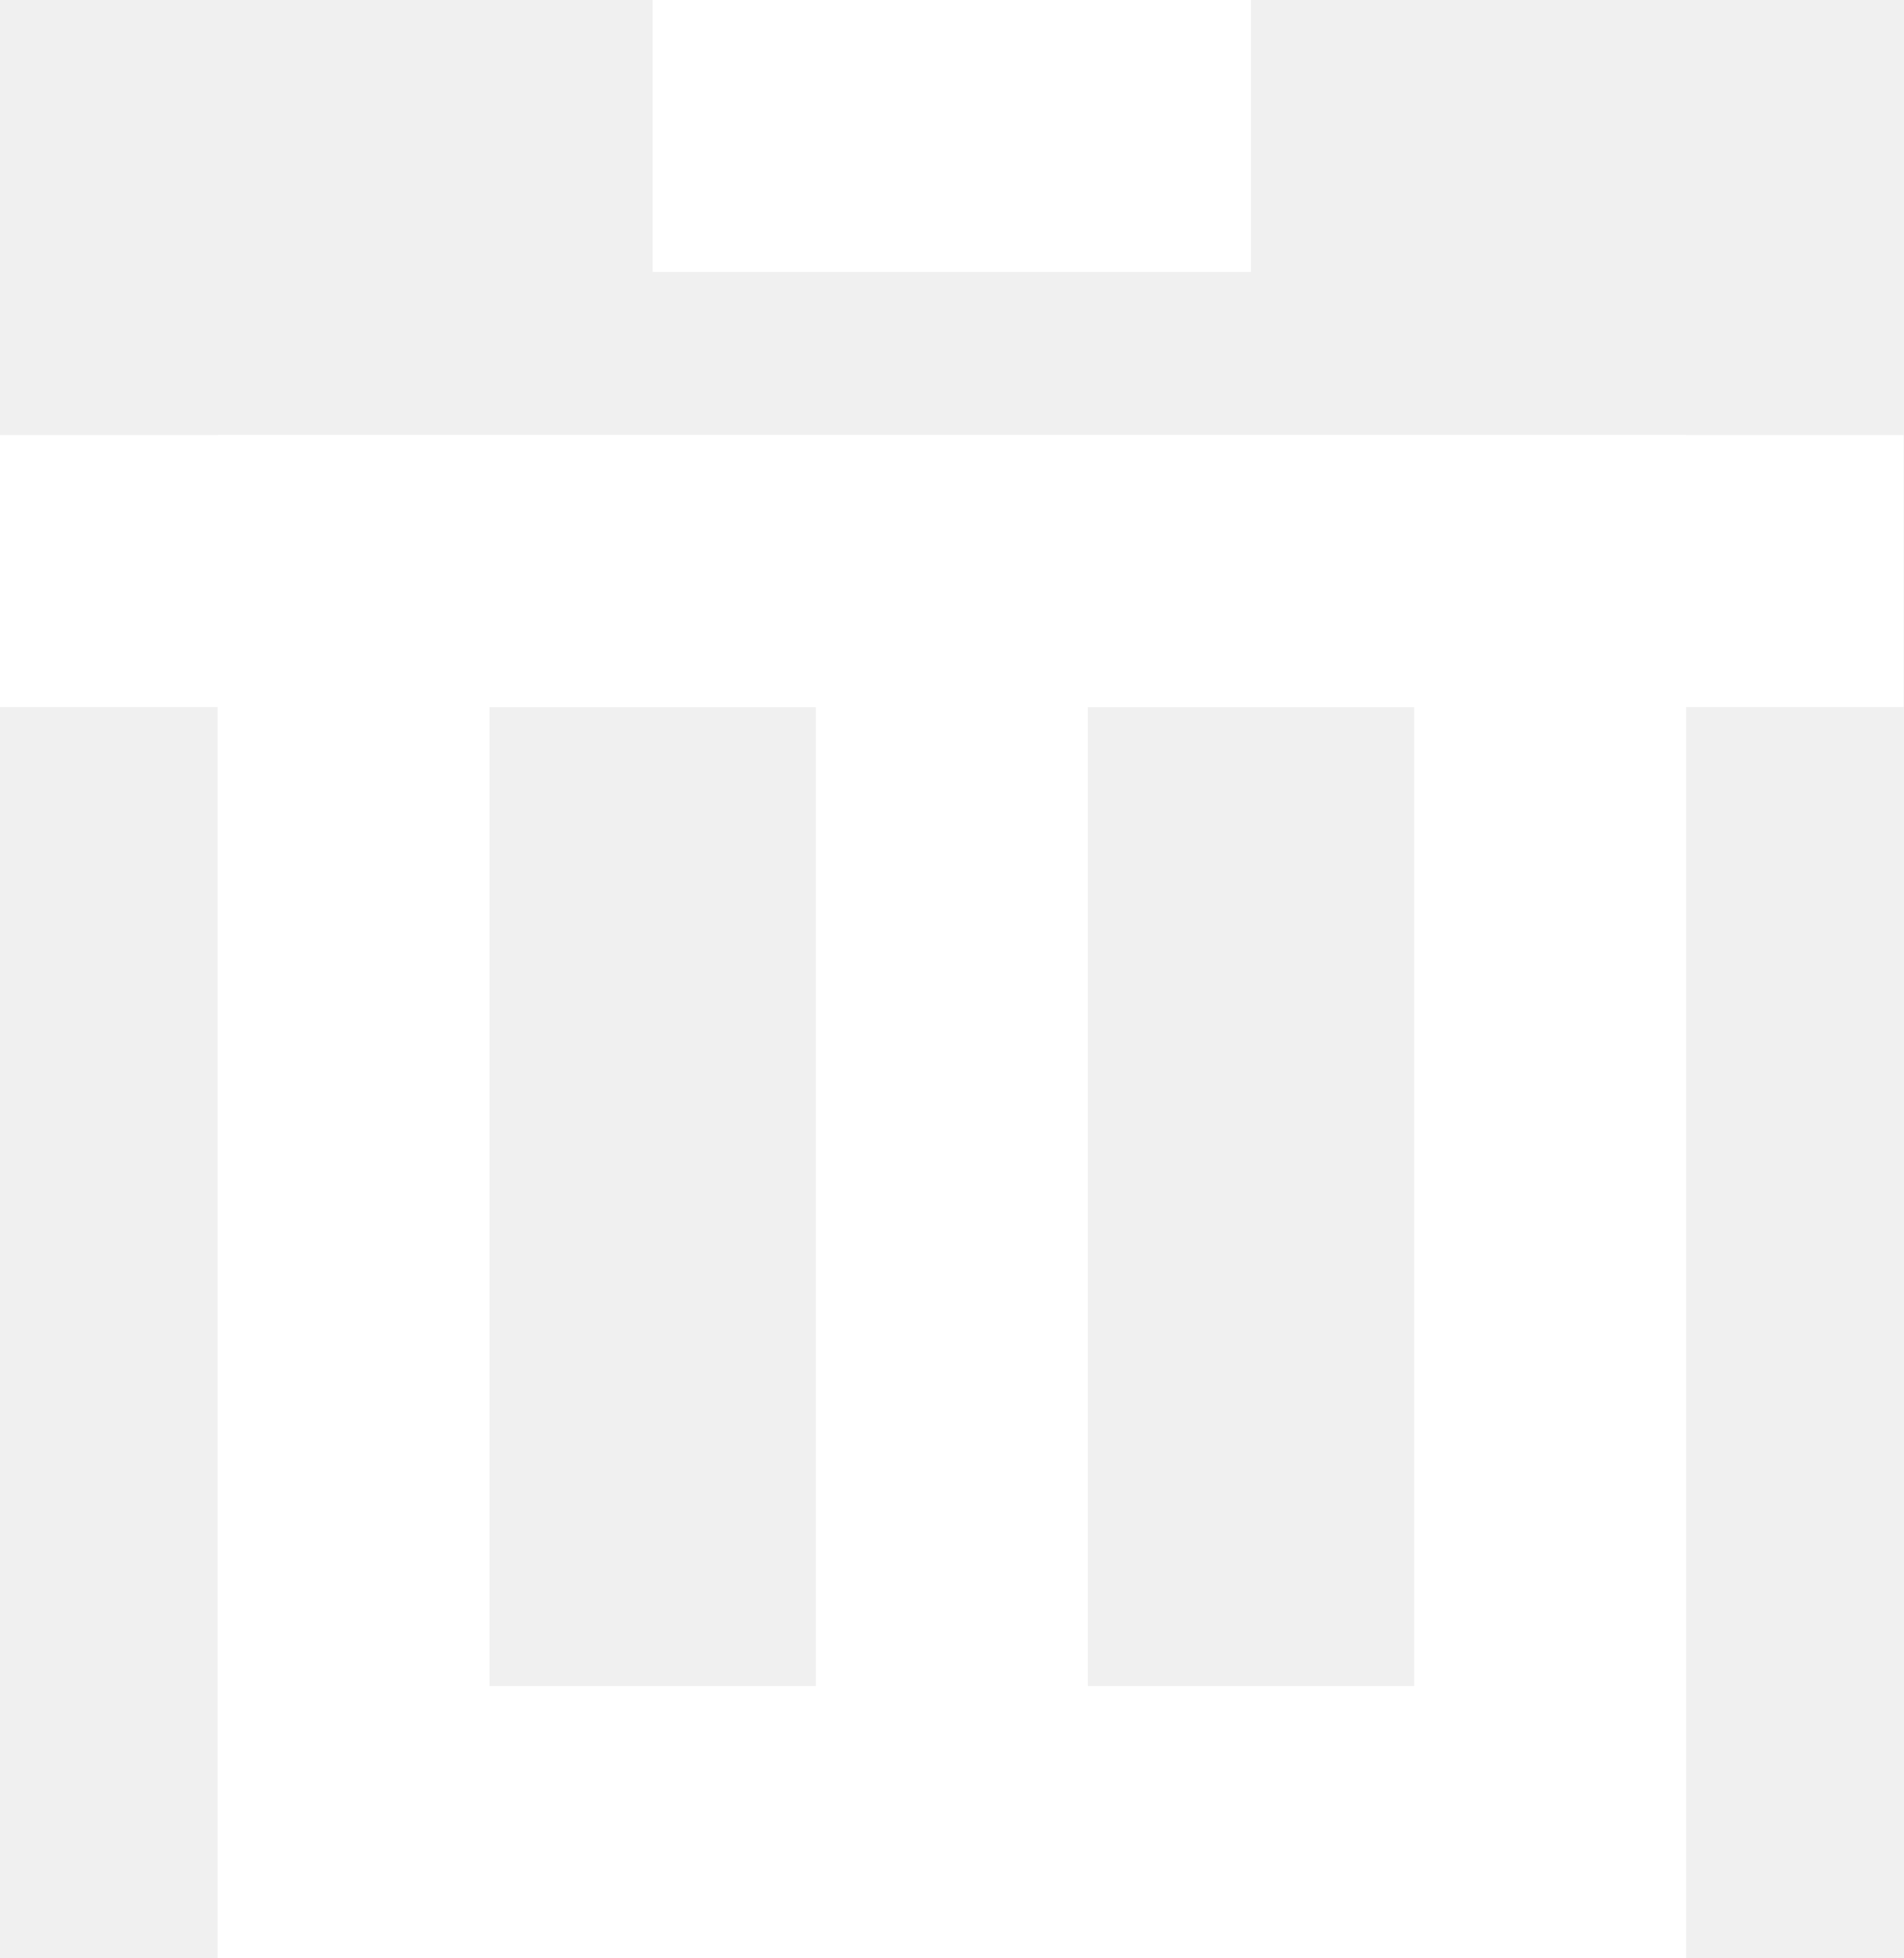
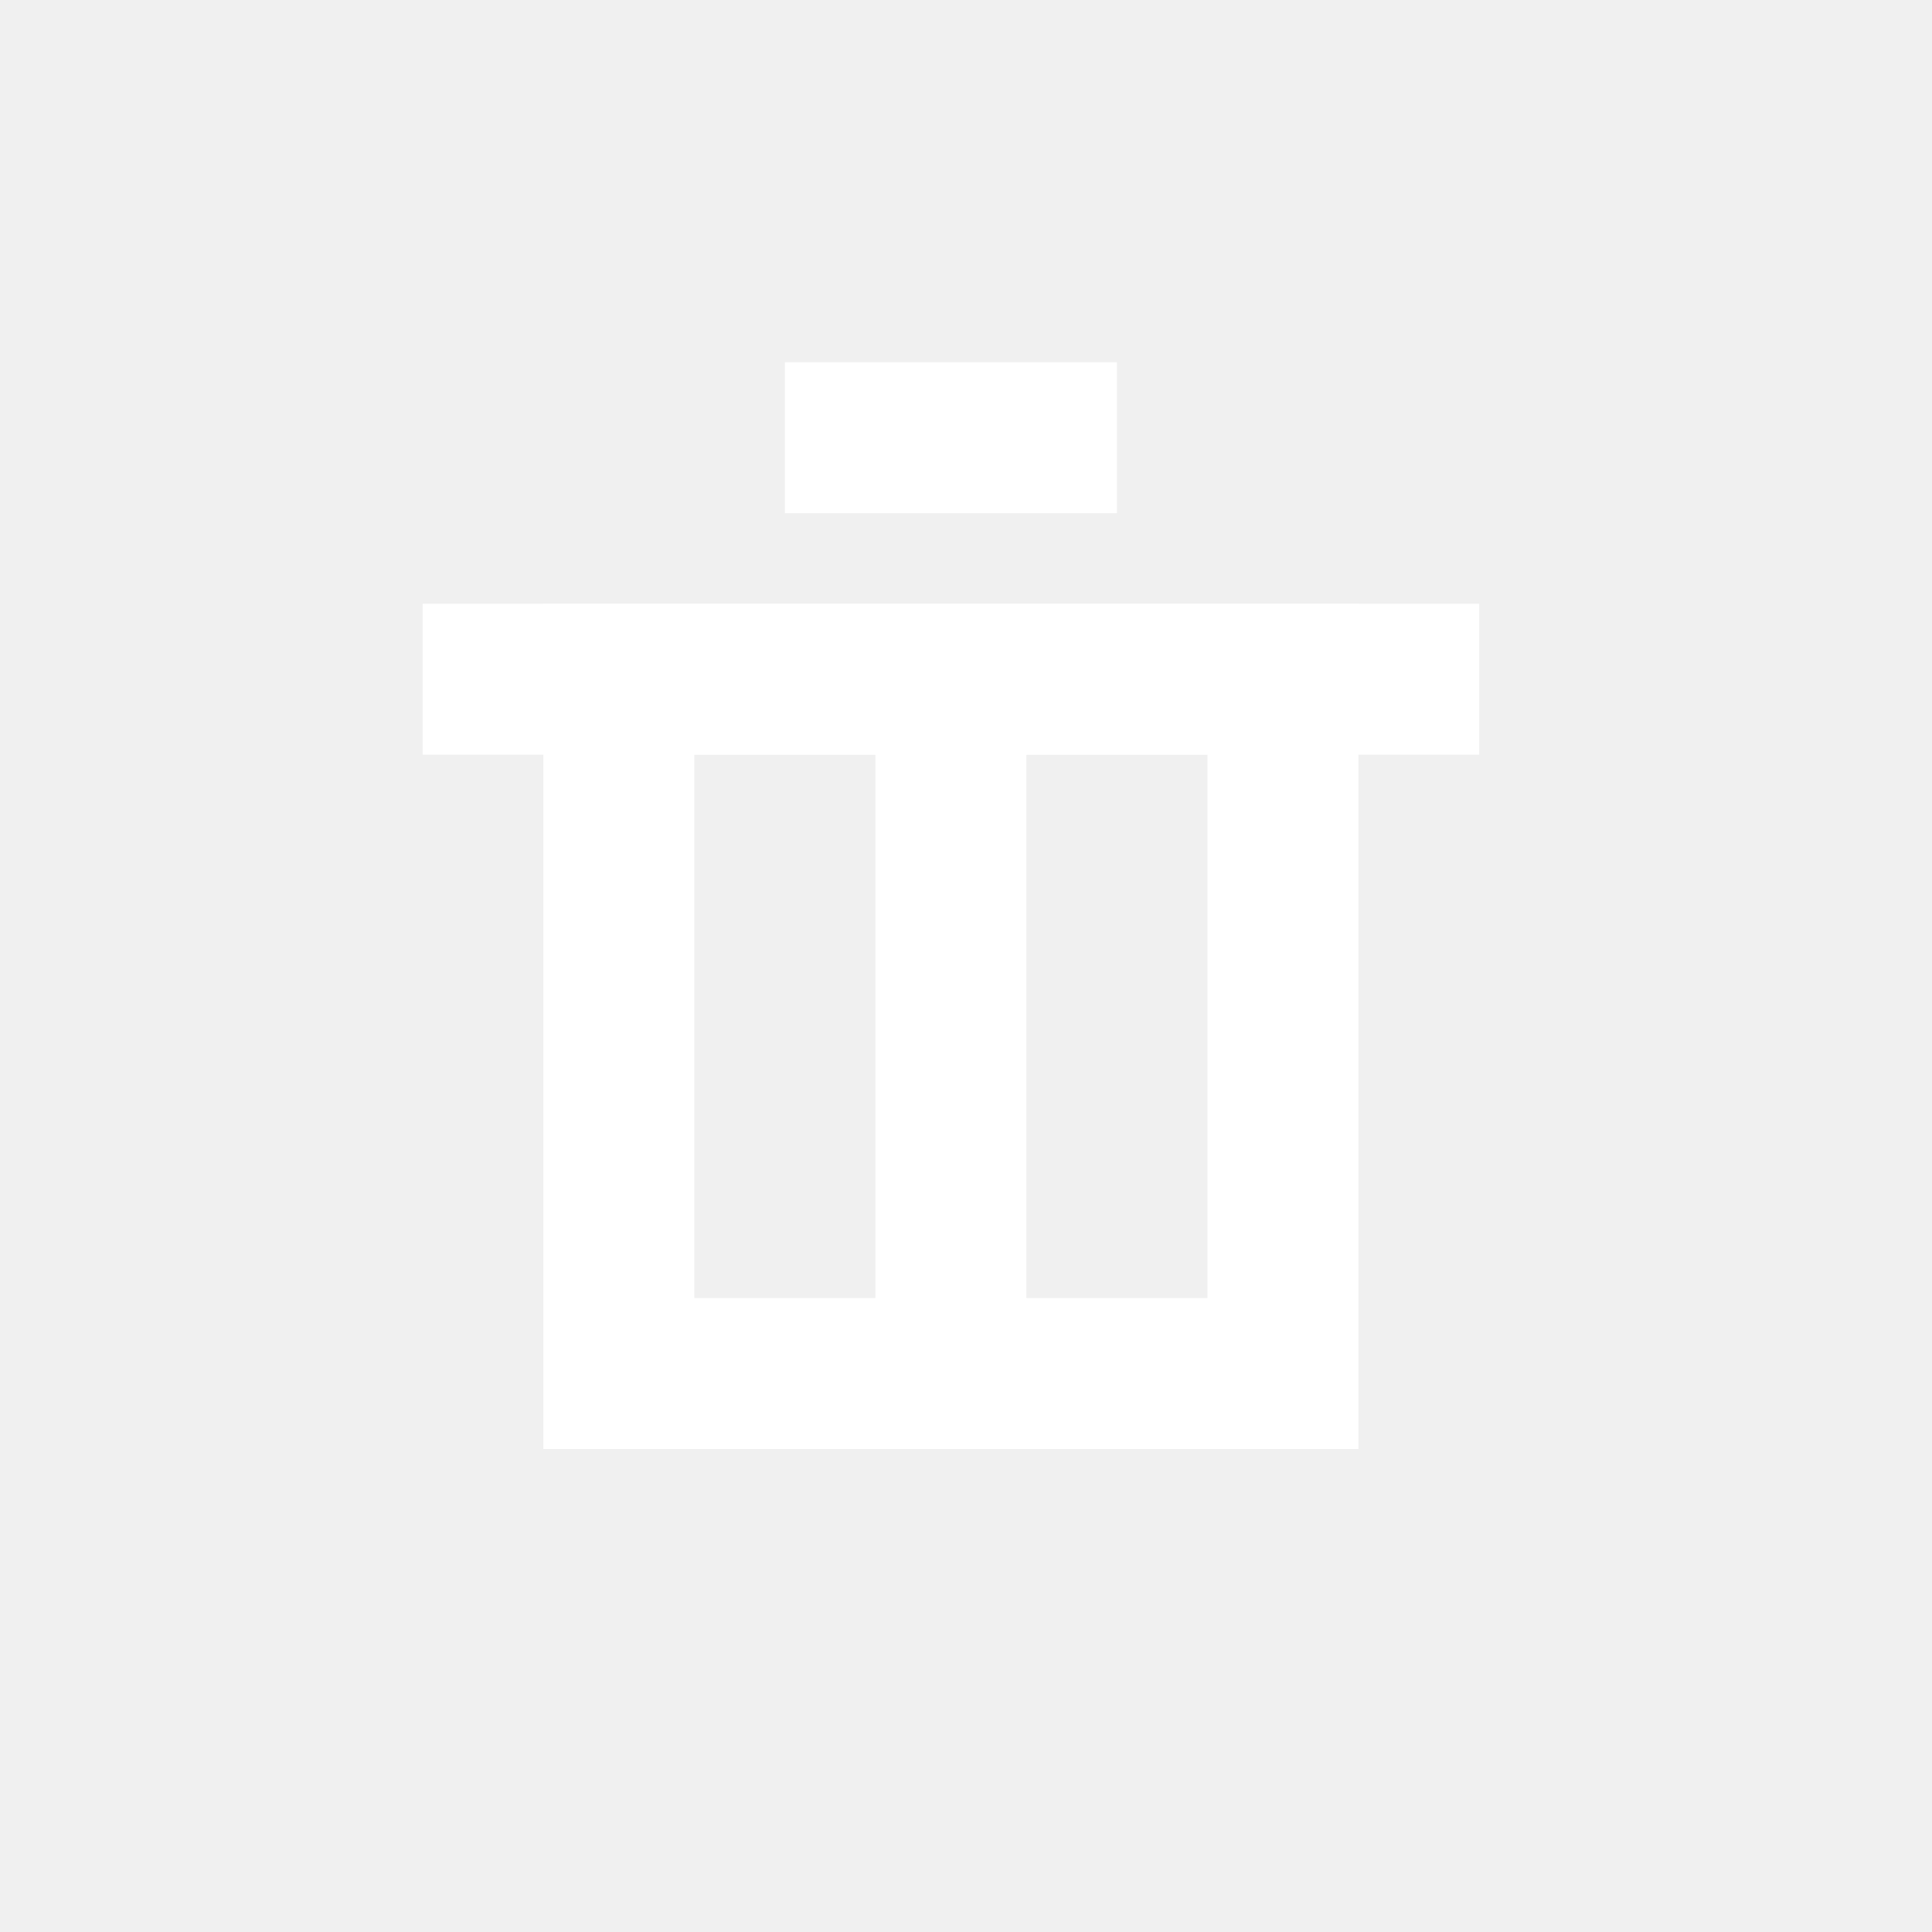
- <svg xmlns="http://www.w3.org/2000/svg" width="35px" height="36px" viewBox="0 0 35 36" version="1.1">
-   <g id="UI稿" stroke="none" stroke-width="1" fill="none" fill-rule="evenodd">
-     <g id="长按移除应用" transform="translate(-357, -460)">
-       <g id="Group-2" transform="translate(30, 133)">
-         <g id="垃圾桶" transform="translate(313, 315)">
-           <g id="Group" transform="translate(14, 12)">
-             <rect id="Rectangle" fill="#FFFFFF" x="0" y="8" width="35" height="5" />
-             <rect id="Rectangle-Copy-5" fill="#FFFFFF" x="12" y="0" width="11" height="5" />
-             <rect id="Rectangle" stroke="#FFFFFF" stroke-width="5" x="6.5" y="10.5" width="22" height="23" />
-             <rect id="Rectangle" fill="#FFFFFF" x="15" y="12" width="5" height="21" />
-           </g>
-         </g>
+ <svg xmlns="http://www.w3.org/2000/svg" width="100%" height="100%" viewBox="0 0 64 64" version="1.1">
+   <g id="icon-垃圾桶" stroke="none" stroke-width="1" fill="none" fill-rule="evenodd">
+     <g>
+       <rect id="Rectangle-25" x="0" y="0" width="64" height="64" />
+       <g id="Group" transform="translate(14, 12)">
+         <rect id="Rectangle" fill="#FFFFFF" x="0" y="8" width="35" height="5" />
+         <rect id="Rectangle-Copy-5" fill="#FFFFFF" x="12" y="0" width="11" height="5" />
+         <rect id="Rectangle" stroke="#FFFFFF" stroke-width="5" x="6.5" y="10.5" width="22" height="23" />
+         <rect id="Rectangle" fill="#FFFFFF" x="15" y="12" width="5" height="21" />
      </g>
    </g>
  </g>
</svg>
